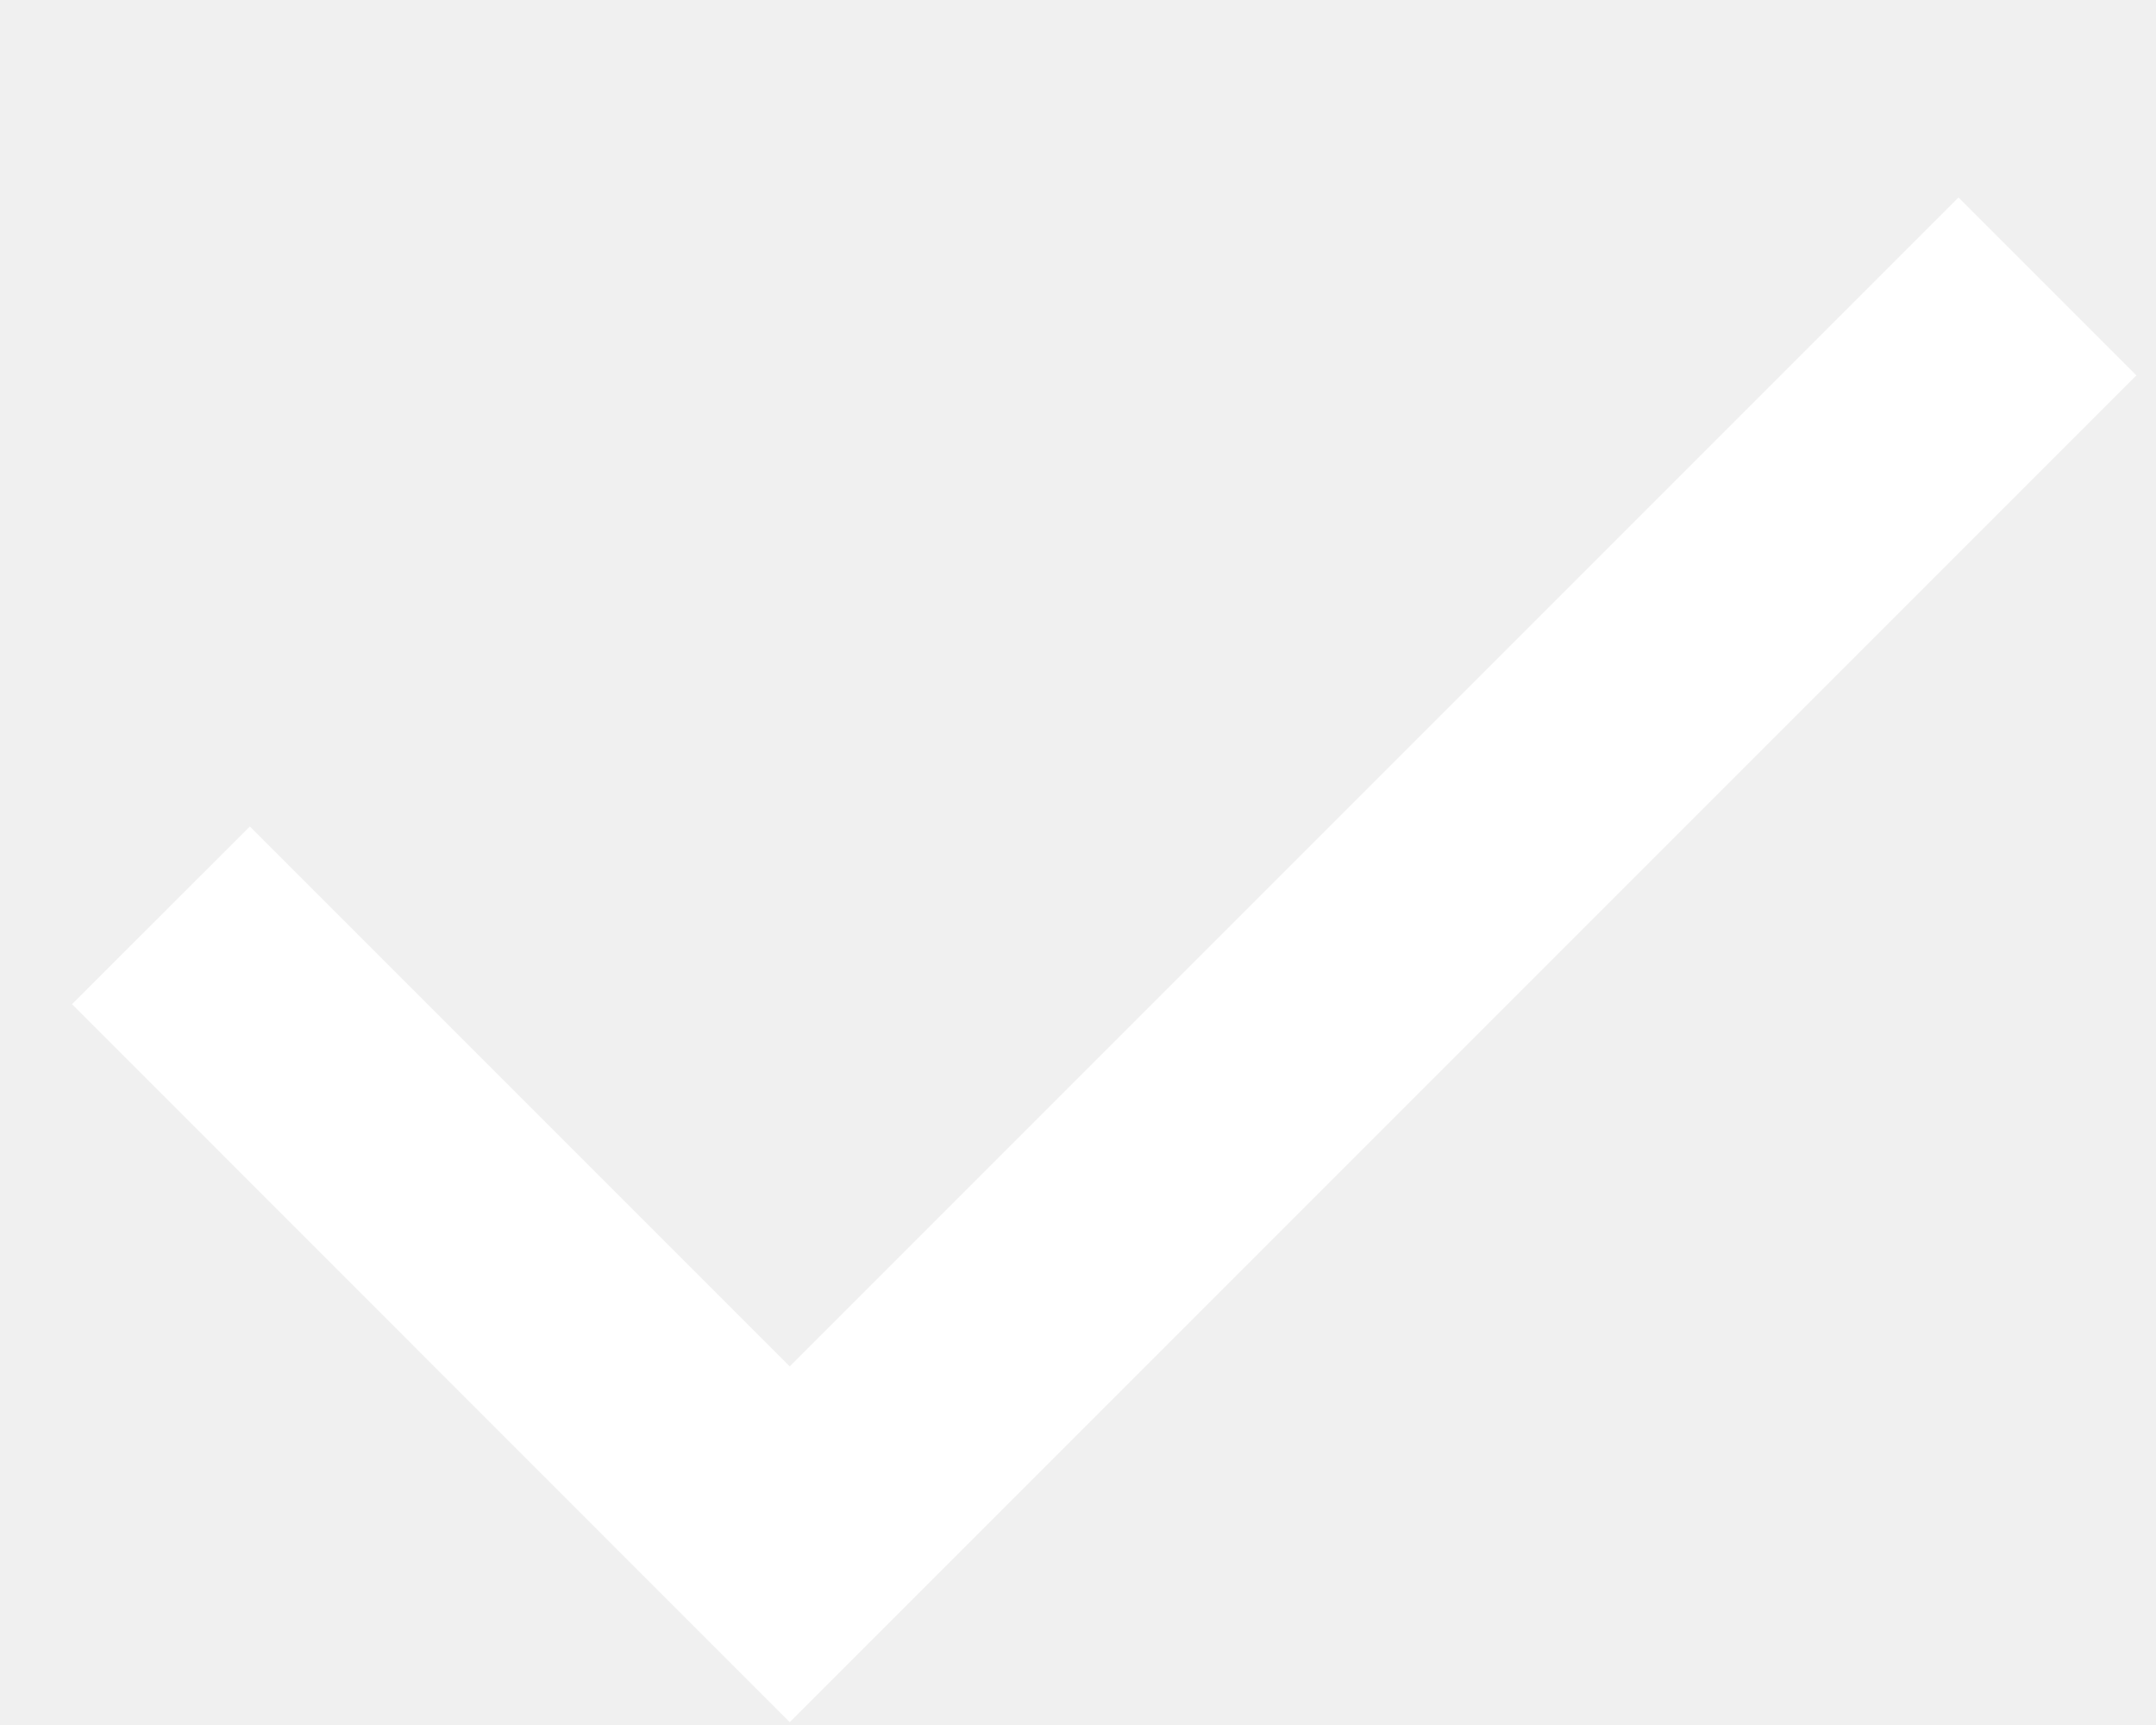
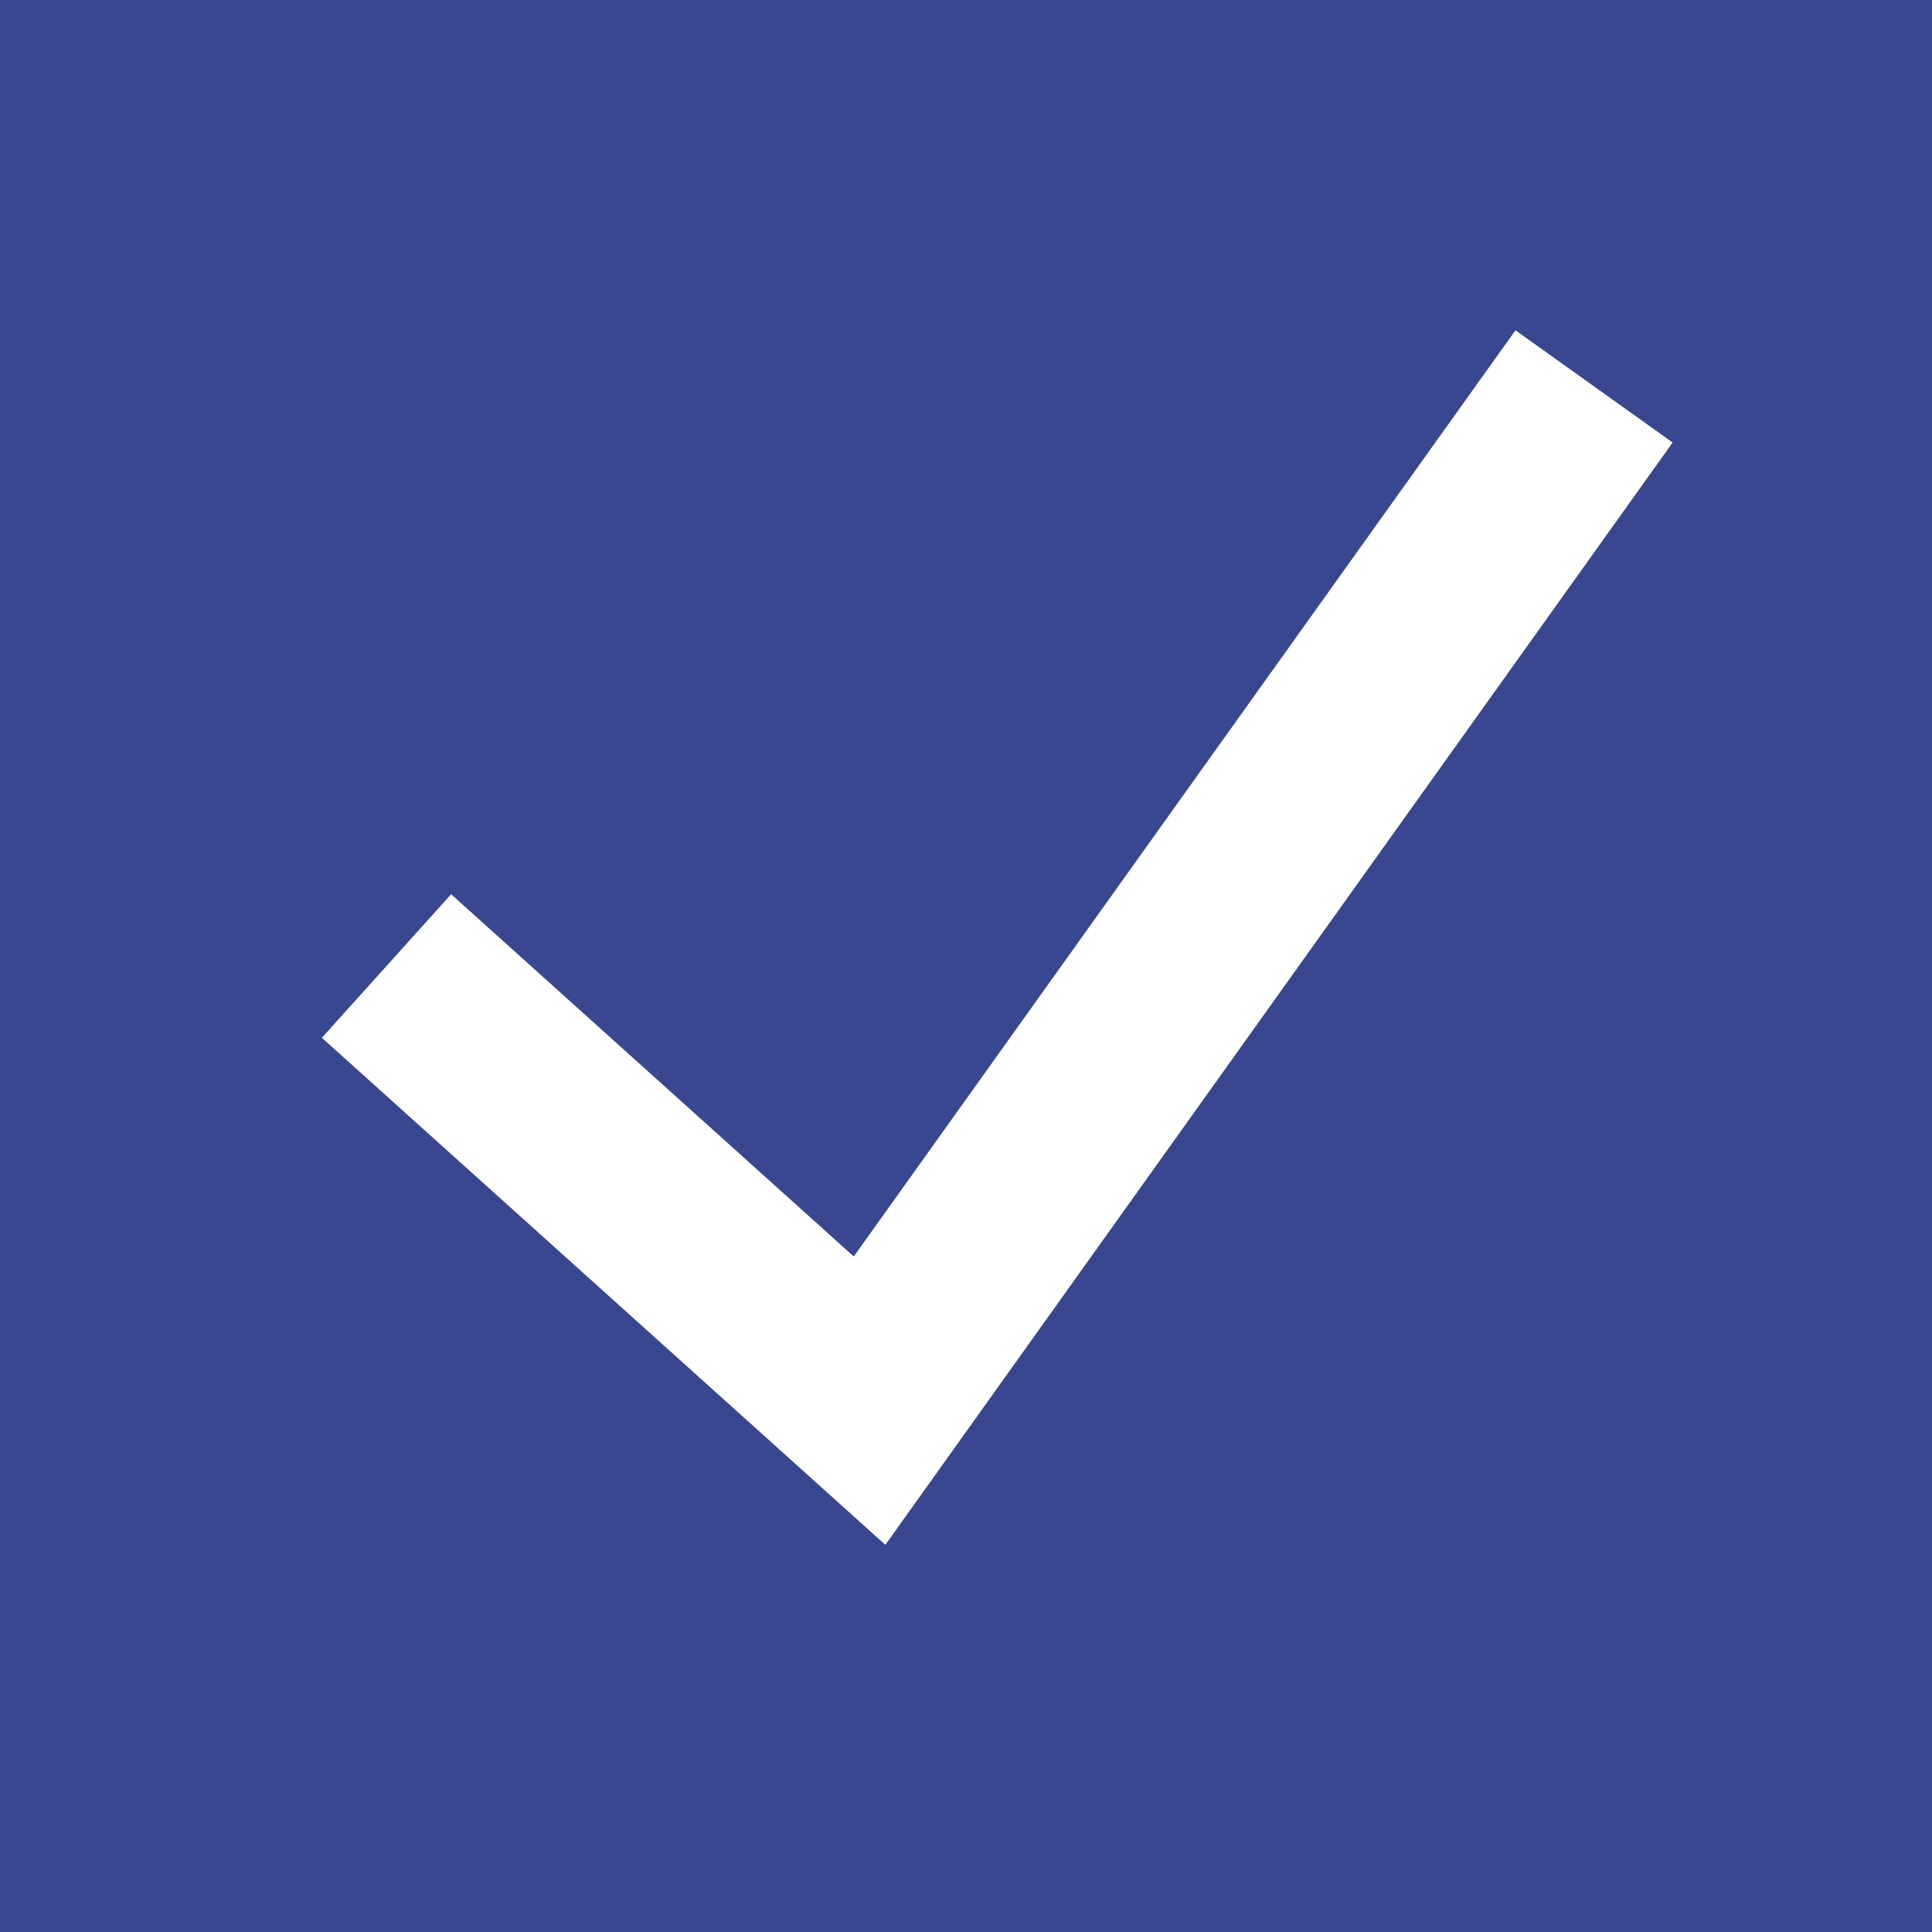
- <svg xmlns="http://www.w3.org/2000/svg" width="10" height="8" fill="none">
-   <path fill-rule="evenodd" clip-rule="evenodd" d="M3.663 6.337L9.084.916l.825.825-6.246 6.246-3.329-3.33.825-.824 2.504 2.504z" fill="#fff" />
+ <svg xmlns="http://www.w3.org/2000/svg" width="20" height="20" fill="none">
+   <path fill="#394791" d="M0 0h20v20H0z" />
+   <path fill-rule="evenodd" clip-rule="evenodd" d="M17.315 4.581l-8.15 11.411-5.833-5.249L4.67 9.257l4.168 3.75 6.85-9.588 1.627 1.162z" fill="#fff" />
</svg>
